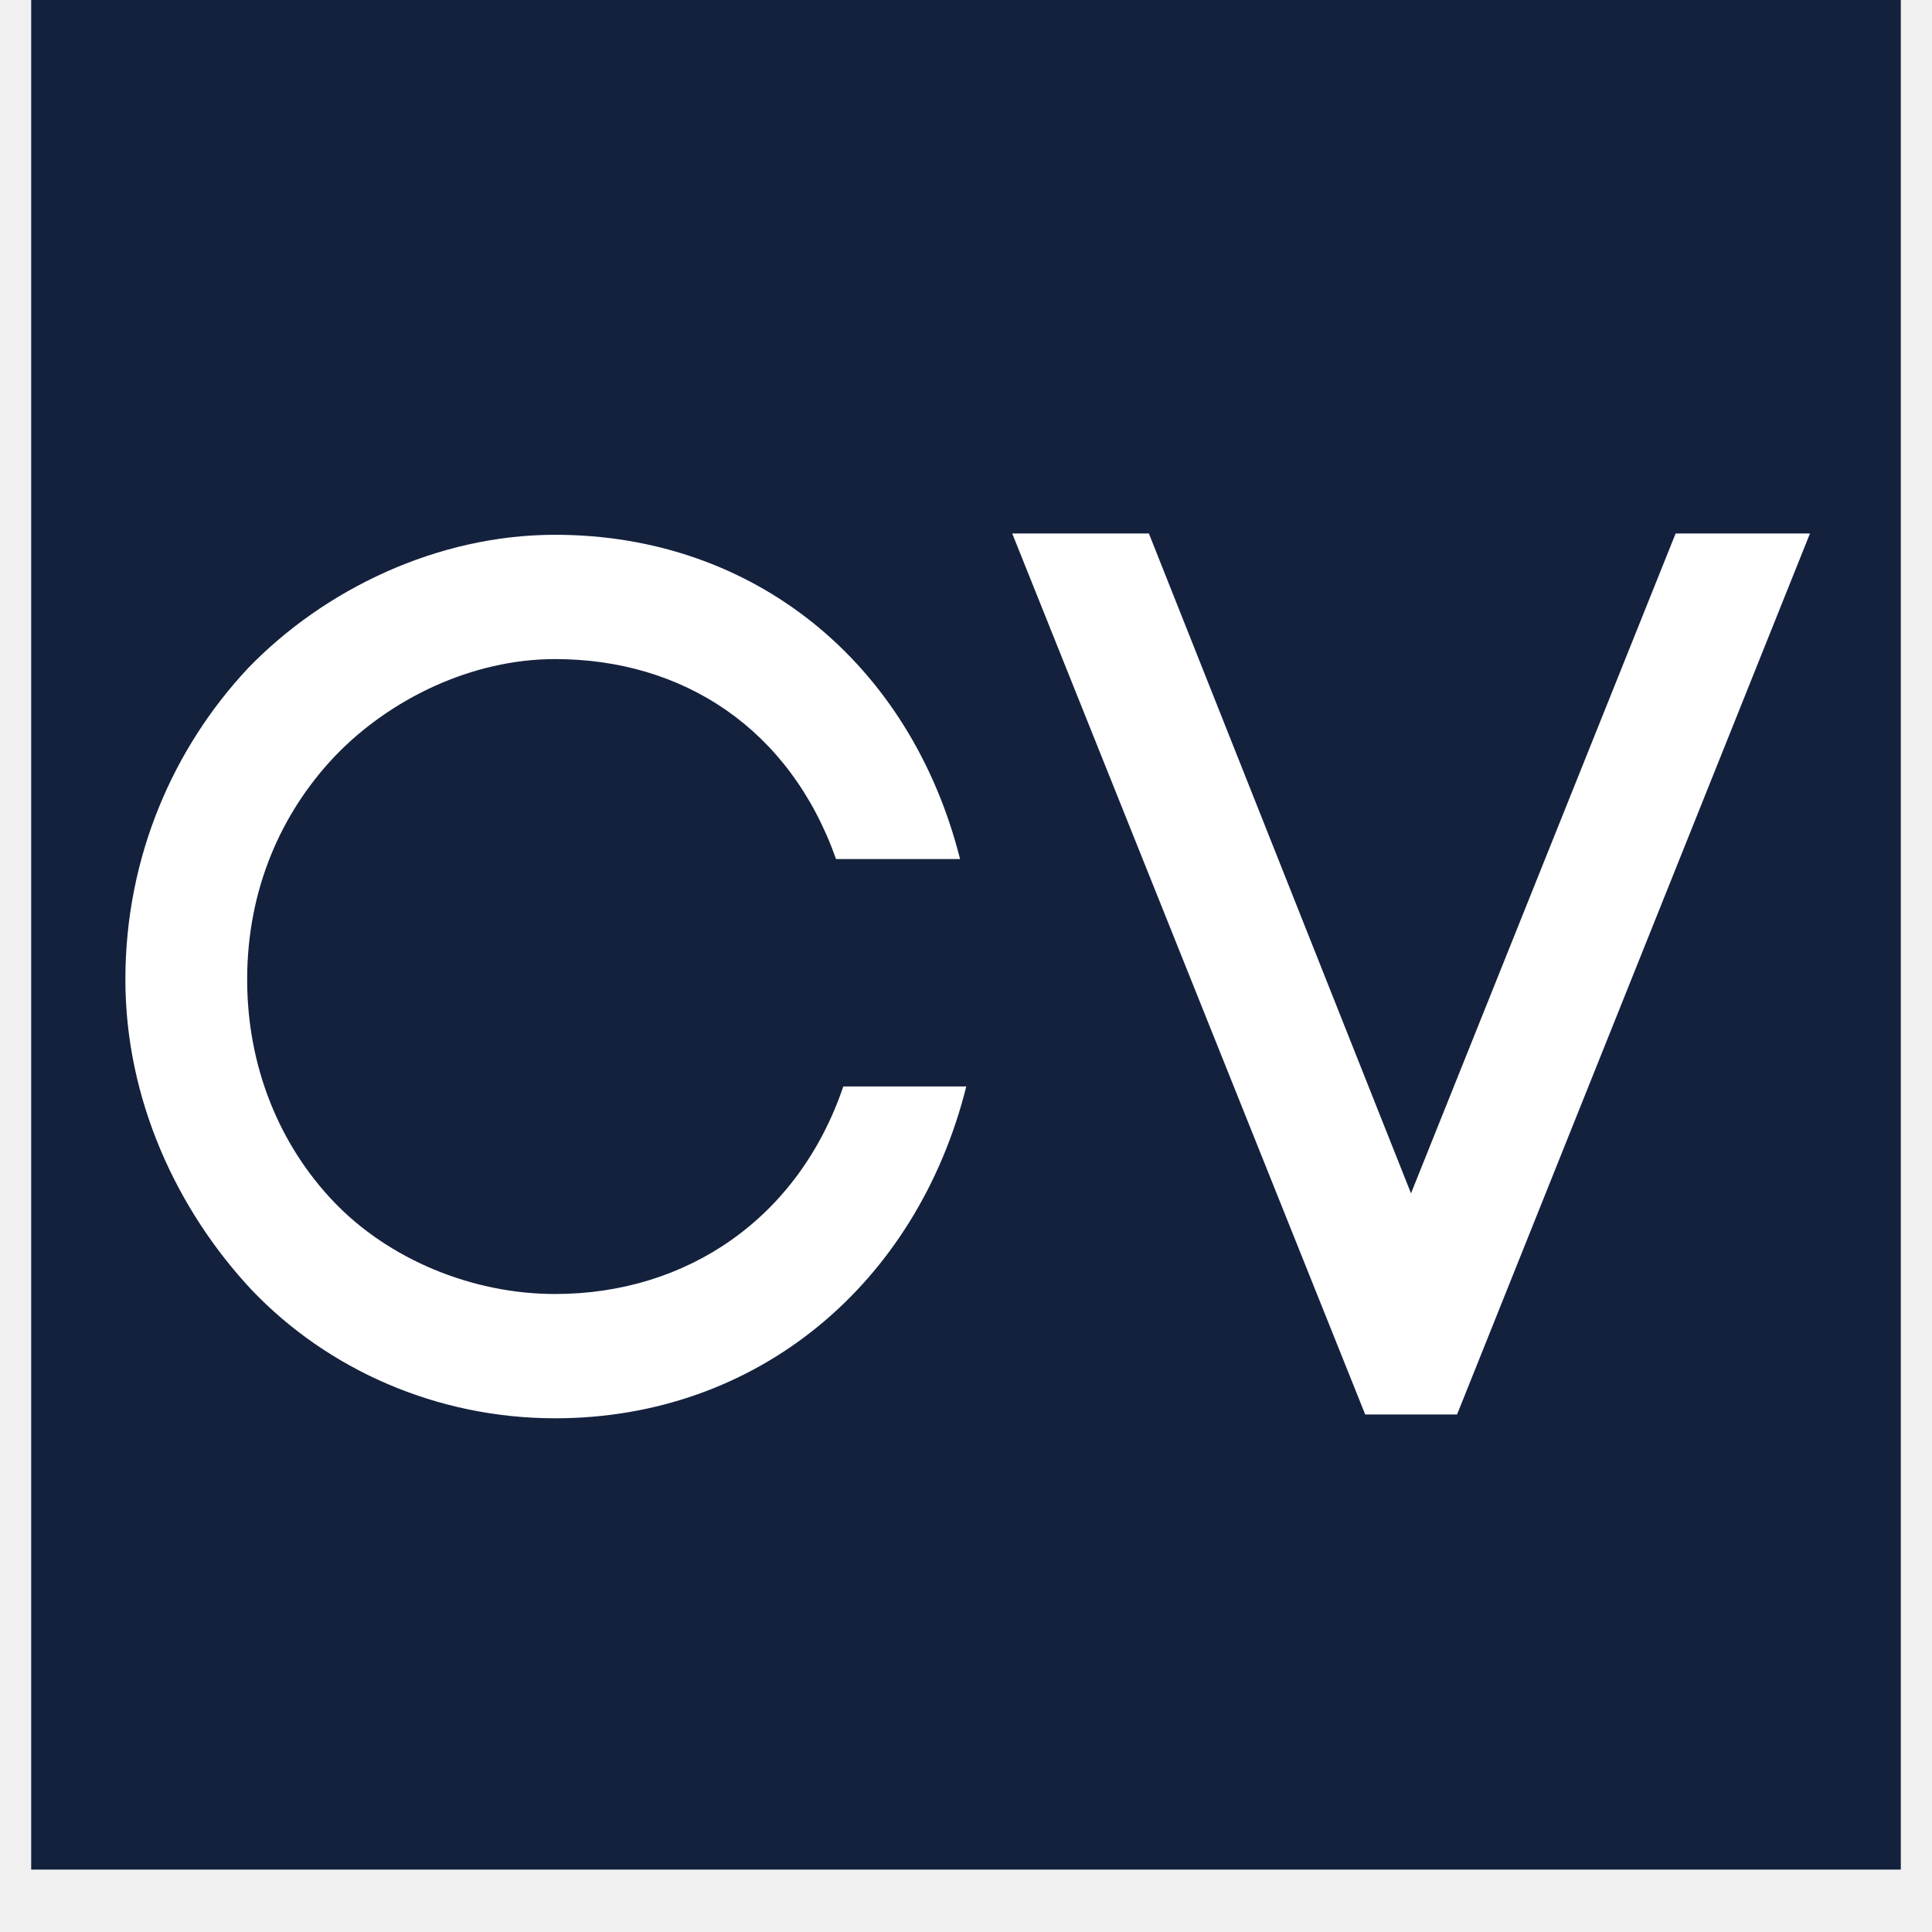
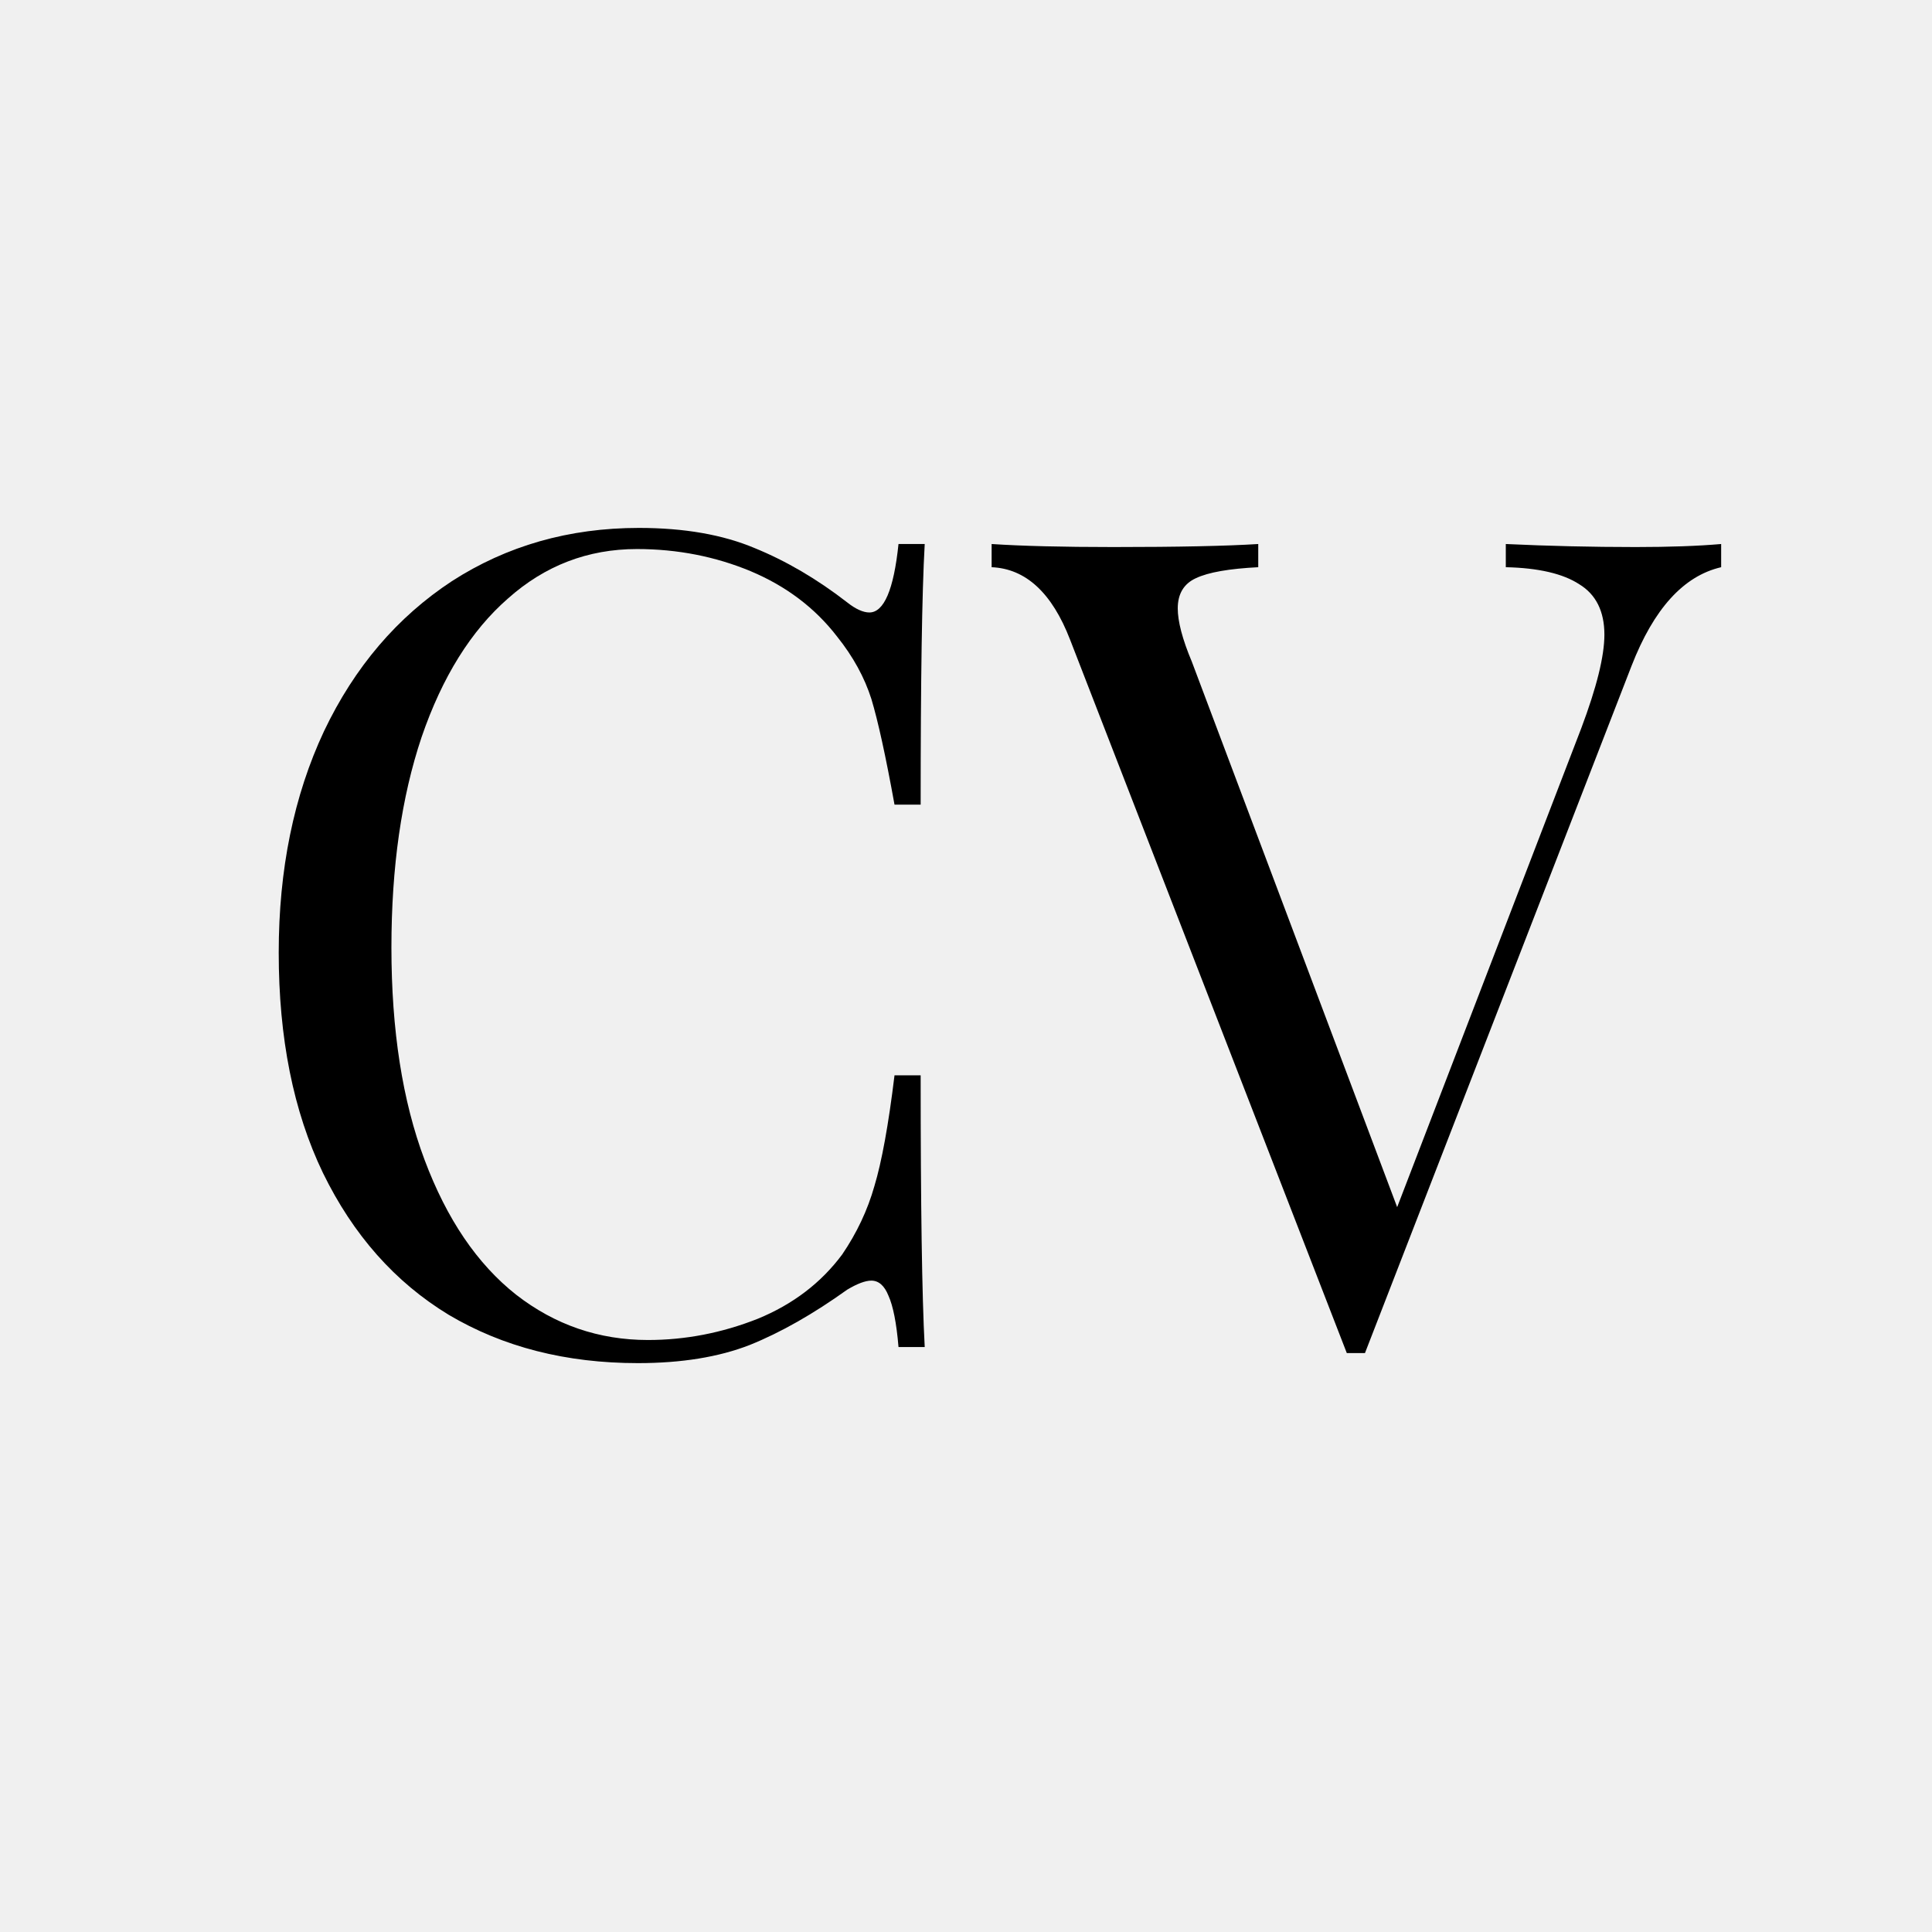
<svg xmlns="http://www.w3.org/2000/svg" width="40" zoomAndPan="magnify" viewBox="0 0 30 30" height="40" preserveAspectRatio="xMidYMid meet" version="1.0">
  <defs>
    <g />
-     <clipPath id="592c4e418f">
-       <path d="M 0.484 0 L 29.516 0 L 29.516 29.031 L 0.484 29.031 Z M 0.484 0 " clip-rule="nonzero" />
-     </clipPath>
  </defs>
-   <g clip-path="url(#592c4e418f)">
-     <path fill="#ffffff" d="M 0.484 0 L 29.516 0 L 29.516 36.289 L 0.484 36.289 Z M 0.484 0 " fill-opacity="1" fill-rule="nonzero" />
-     <path fill="#ffffff" d="M 0.484 0 L 29.516 0 L 29.516 29.031 L 0.484 29.031 Z M 0.484 0 " fill-opacity="1" fill-rule="nonzero" />
-     <path fill="#14213d" d="M 0.484 0 L 29.516 0 L 29.516 29.031 L 0.484 29.031 Z M 0.484 0 " fill-opacity="1" fill-rule="nonzero" />
-   </g>
-   <g fill="#ffffff" fill-opacity="1">
-     <g transform="translate(1.192839, 21.9252)">
+   <g fill="#000000" fill-opacity="1">
+     <g transform="translate(3.389931, 20.91649)">
      <g>
-         <path d="M 0.754 -6.715 C 0.754 -4.844 1.562 -3.125 2.719 -1.891 C 3.898 -0.656 5.594 0.098 7.426 0.098 C 10.57 0.098 13.043 -1.988 13.812 -5.055 L 11.902 -5.055 C 11.207 -3.008 9.473 -1.832 7.426 -1.832 C 6.137 -1.832 4.844 -2.371 3.992 -3.262 C 3.145 -4.148 2.645 -5.363 2.645 -6.715 C 2.645 -8.102 3.164 -9.297 4.012 -10.188 C 4.863 -11.074 6.137 -11.691 7.426 -11.691 C 9.414 -11.691 11.074 -10.609 11.789 -8.586 L 13.715 -8.586 C 12.945 -11.633 10.516 -13.621 7.426 -13.621 C 5.594 -13.621 3.84 -12.77 2.664 -11.555 C 1.504 -10.32 0.754 -8.625 0.754 -6.715 Z M 0.754 -6.715 " />
+         <path d="M 6.531 -12.719 C 7.238 -12.719 7.836 -12.613 8.328 -12.406 C 8.816 -12.207 9.297 -11.926 9.766 -11.562 C 9.898 -11.457 10.016 -11.406 10.109 -11.406 C 10.336 -11.406 10.488 -11.758 10.562 -12.469 L 10.969 -12.469 C 10.926 -11.707 10.906 -10.359 10.906 -8.422 L 10.5 -8.422 C 10.363 -9.18 10.242 -9.727 10.141 -10.062 C 10.035 -10.395 9.859 -10.719 9.609 -11.031 C 9.266 -11.477 8.816 -11.816 8.266 -12.047 C 7.723 -12.273 7.133 -12.391 6.5 -12.391 C 5.738 -12.391 5.07 -12.133 4.5 -11.625 C 3.926 -11.125 3.477 -10.406 3.156 -9.469 C 2.844 -8.539 2.688 -7.453 2.688 -6.203 C 2.688 -4.922 2.859 -3.82 3.203 -2.906 C 3.547 -1.988 4.02 -1.289 4.625 -0.812 C 5.227 -0.344 5.91 -0.109 6.672 -0.109 C 7.254 -0.109 7.82 -0.219 8.375 -0.438 C 8.926 -0.664 9.363 -1 9.688 -1.438 C 9.914 -1.77 10.082 -2.125 10.188 -2.5 C 10.301 -2.875 10.406 -3.445 10.5 -4.219 L 10.906 -4.219 C 10.906 -2.207 10.926 -0.801 10.969 0 L 10.562 0 C 10.531 -0.375 10.477 -0.641 10.406 -0.797 C 10.344 -0.953 10.254 -1.031 10.141 -1.031 C 10.047 -1.031 9.922 -0.984 9.766 -0.891 C 9.242 -0.516 8.738 -0.227 8.25 -0.031 C 7.77 0.156 7.191 0.25 6.516 0.25 C 5.398 0.25 4.422 0 3.578 -0.5 C 2.742 -1.008 2.094 -1.742 1.625 -2.703 C 1.164 -3.66 0.938 -4.801 0.938 -6.125 C 0.938 -7.414 1.172 -8.562 1.641 -9.562 C 2.117 -10.562 2.781 -11.336 3.625 -11.891 C 4.477 -12.441 5.445 -12.719 6.531 -12.719 Z M 6.531 -12.719 " />
      </g>
    </g>
  </g>
-   <g fill="#ffffff" fill-opacity="1">
-     <g transform="translate(15.73796, 21.9252)">
+   <g fill="#000000" fill-opacity="1">
+     <g transform="translate(15.50704, 20.91649)">
      <g>
-         <path d="M 12.367 -13.641 L 10.281 -13.641 L 6.172 -3.395 L 2.102 -13.641 L -0.02 -13.641 L 5.461 0.039 L 6.887 0.039 Z M 12.367 -13.641 " />
+         <path d="M 9.891 -12.422 C 10.422 -12.422 10.863 -12.438 11.219 -12.469 L 11.219 -12.109 C 10.633 -11.973 10.172 -11.461 9.828 -10.578 L 5.688 0.094 L 5.406 0.094 L 1.109 -10.984 C 0.828 -11.711 0.422 -12.086 -0.109 -12.109 L -0.109 -12.469 C 0.359 -12.438 0.988 -12.422 1.781 -12.422 C 2.789 -12.422 3.539 -12.438 4.031 -12.469 L 4.031 -12.109 C 3.582 -12.086 3.258 -12.031 3.062 -11.938 C 2.875 -11.852 2.781 -11.695 2.781 -11.469 C 2.781 -11.27 2.852 -10.992 3 -10.641 L 6.188 -2.172 L 9.047 -9.609 C 9.285 -10.242 9.406 -10.727 9.406 -11.062 C 9.406 -11.426 9.273 -11.688 9.016 -11.844 C 8.766 -12.008 8.383 -12.098 7.875 -12.109 L 7.875 -12.469 C 8.539 -12.438 9.211 -12.422 9.891 -12.422 Z M 9.891 -12.422 " />
      </g>
    </g>
  </g>
</svg>
